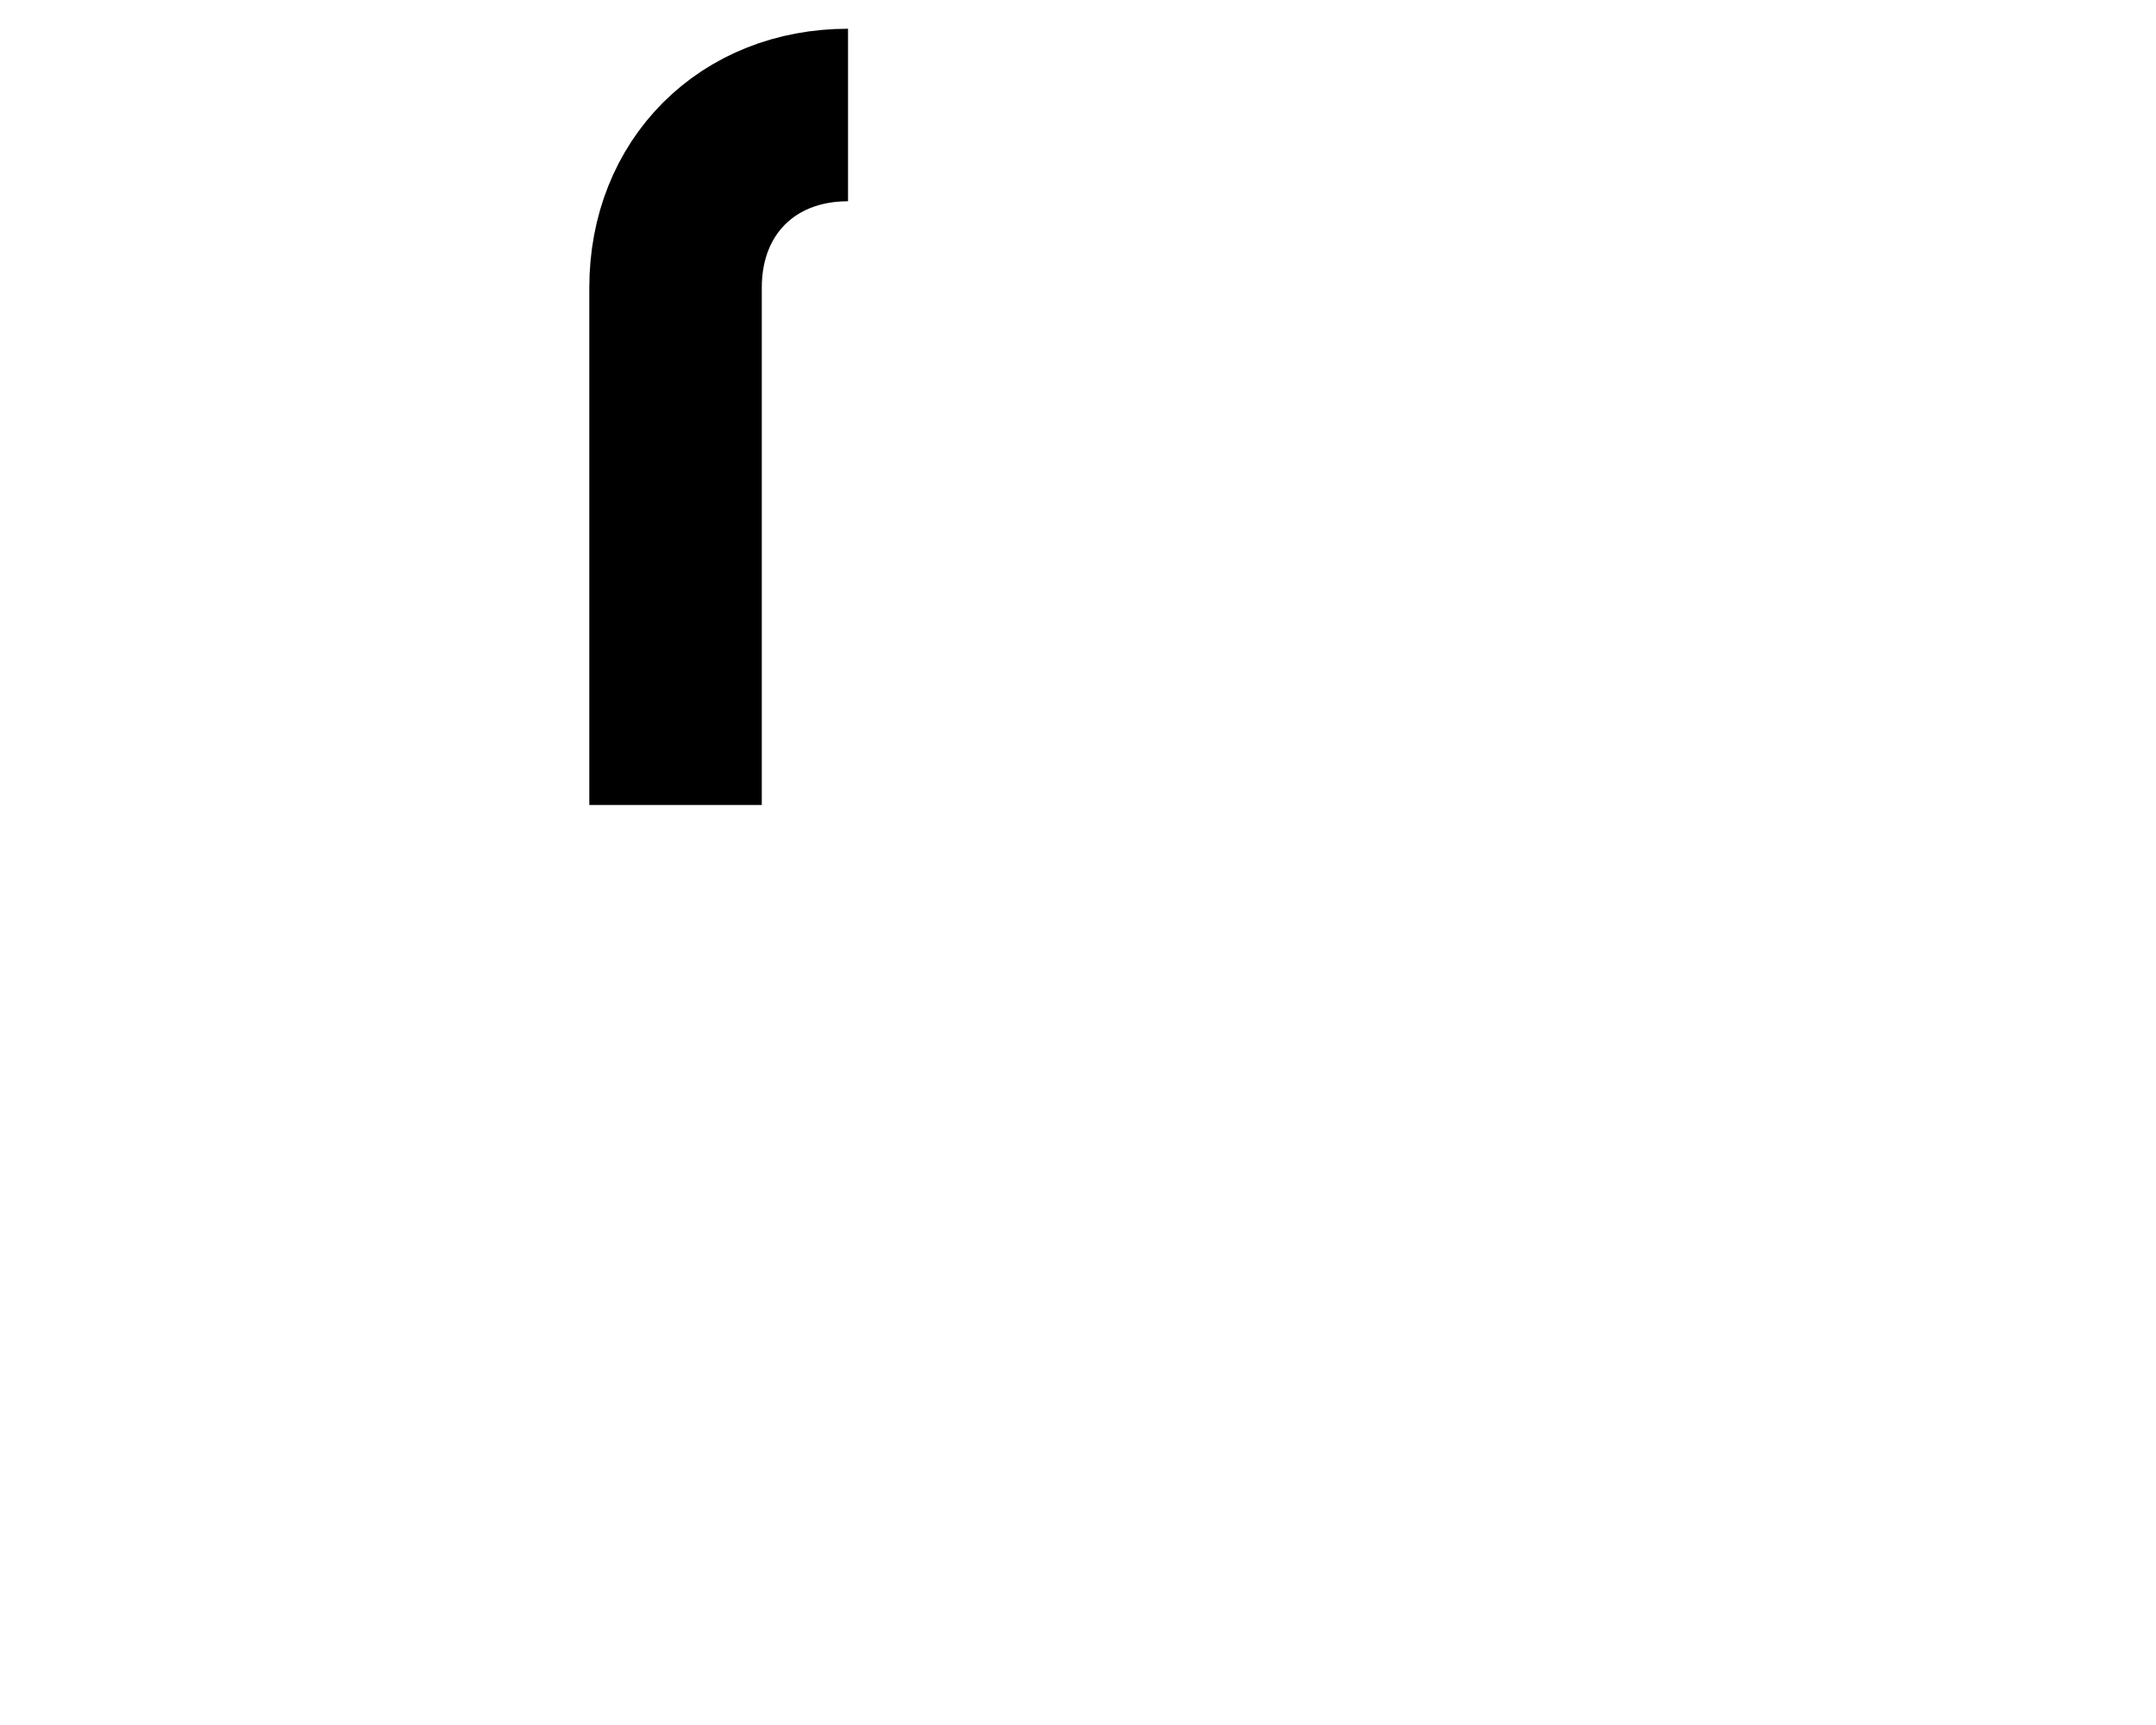
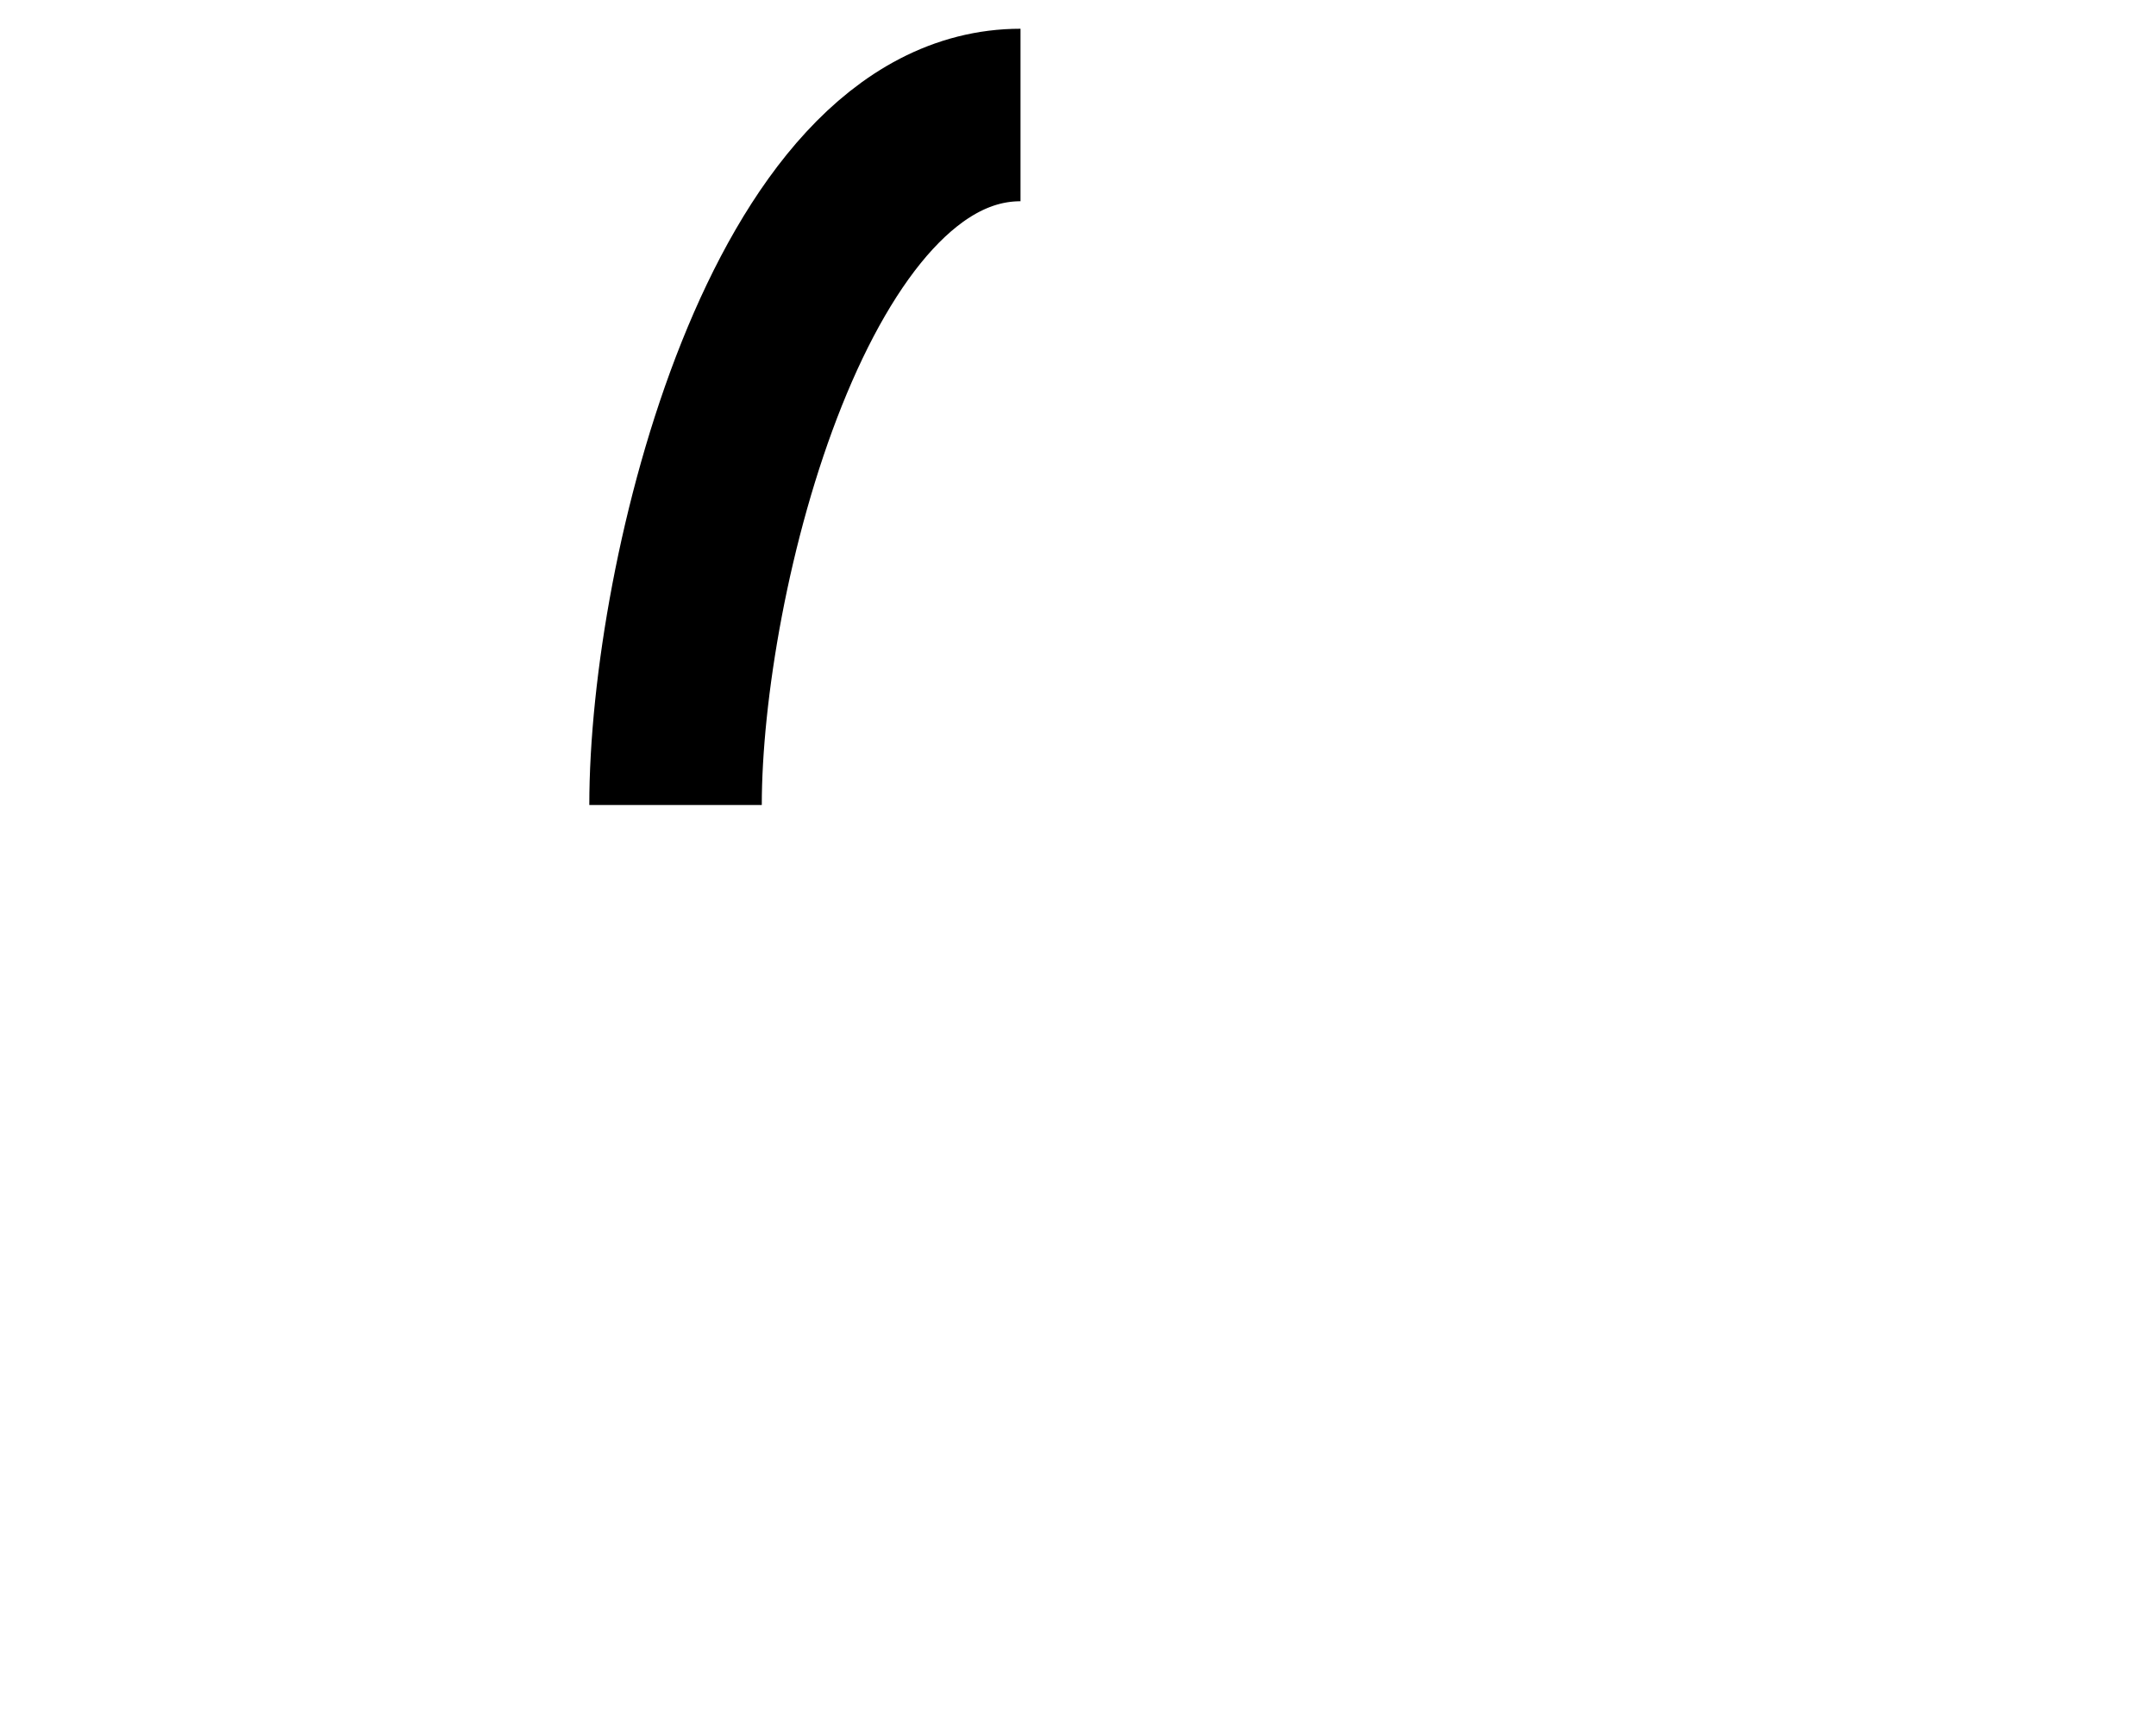
<svg xmlns="http://www.w3.org/2000/svg" width="25cm" height="20cm" viewBox="4 -2 6 30" version="1.1">
  <style type="text/css">
    .Stroke { fill:none; stroke:black; stroke-width:3 }
  </style>
-   <path class="Stroke" d="   M3,0   C1.25,0 0,1.25 0,3   L0,12 " />
+   <path class="Stroke" d="   M6,0   C2,0 0,8 0,12 " />
</svg>
